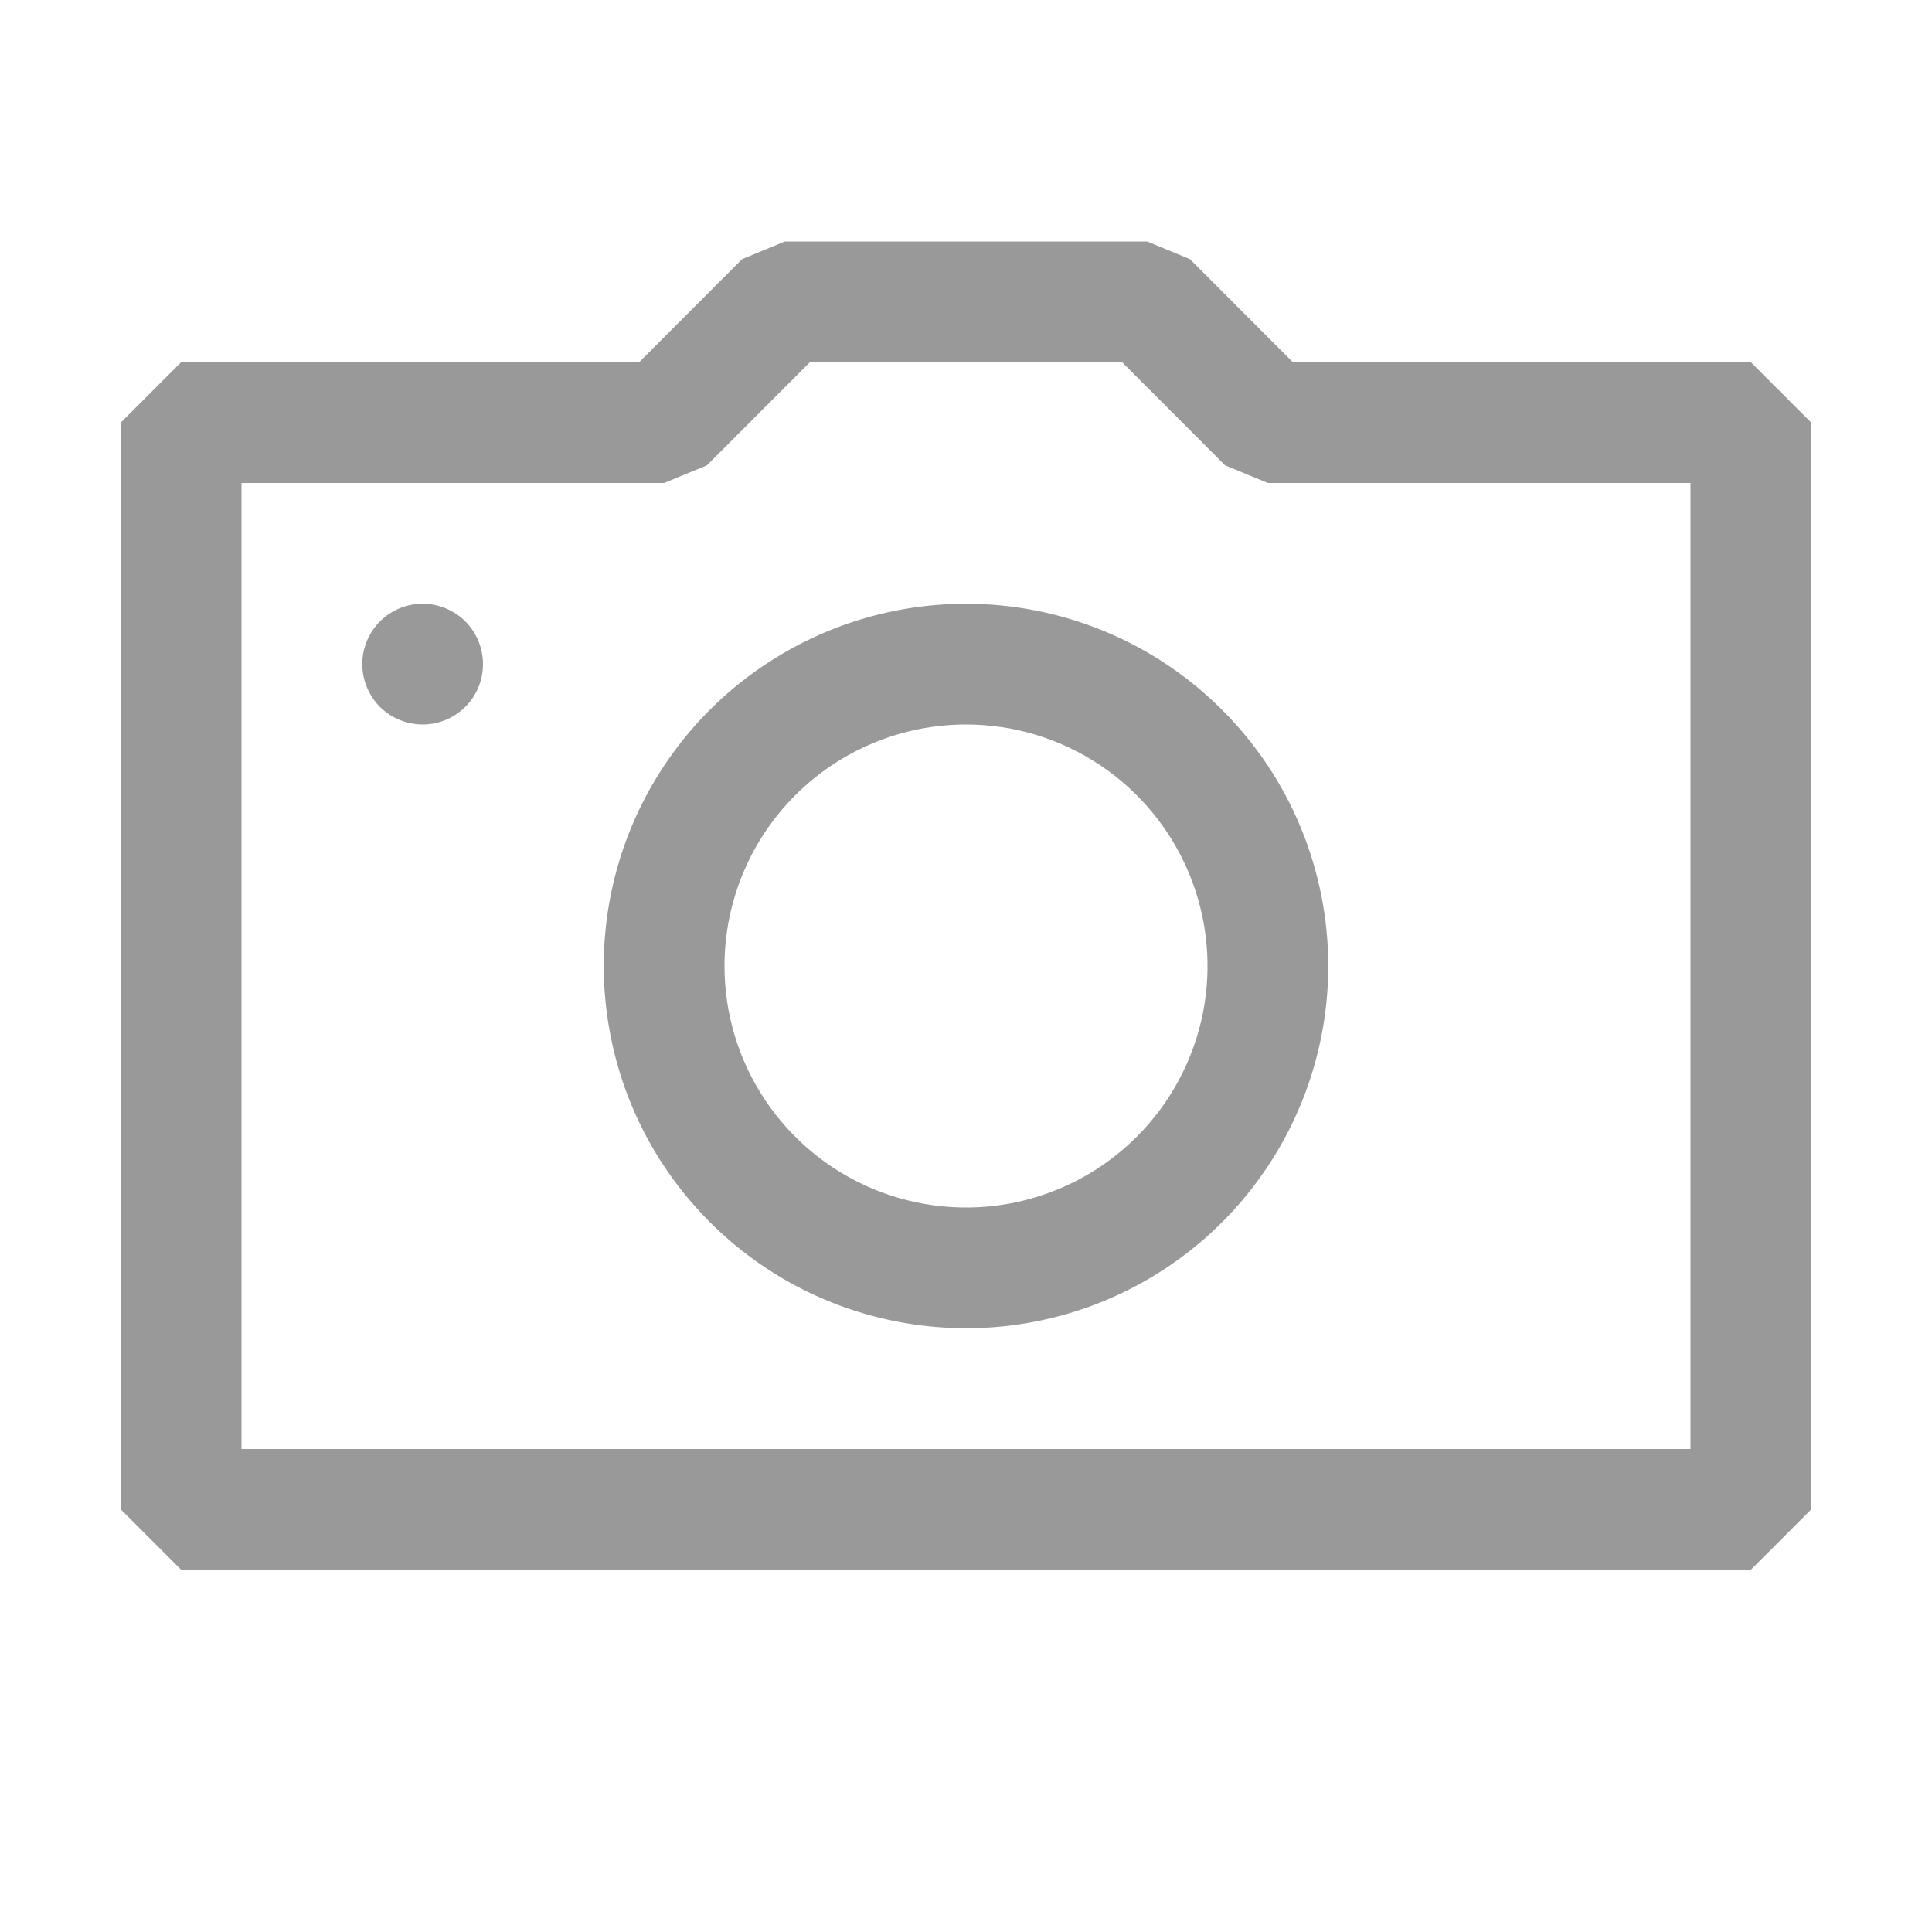
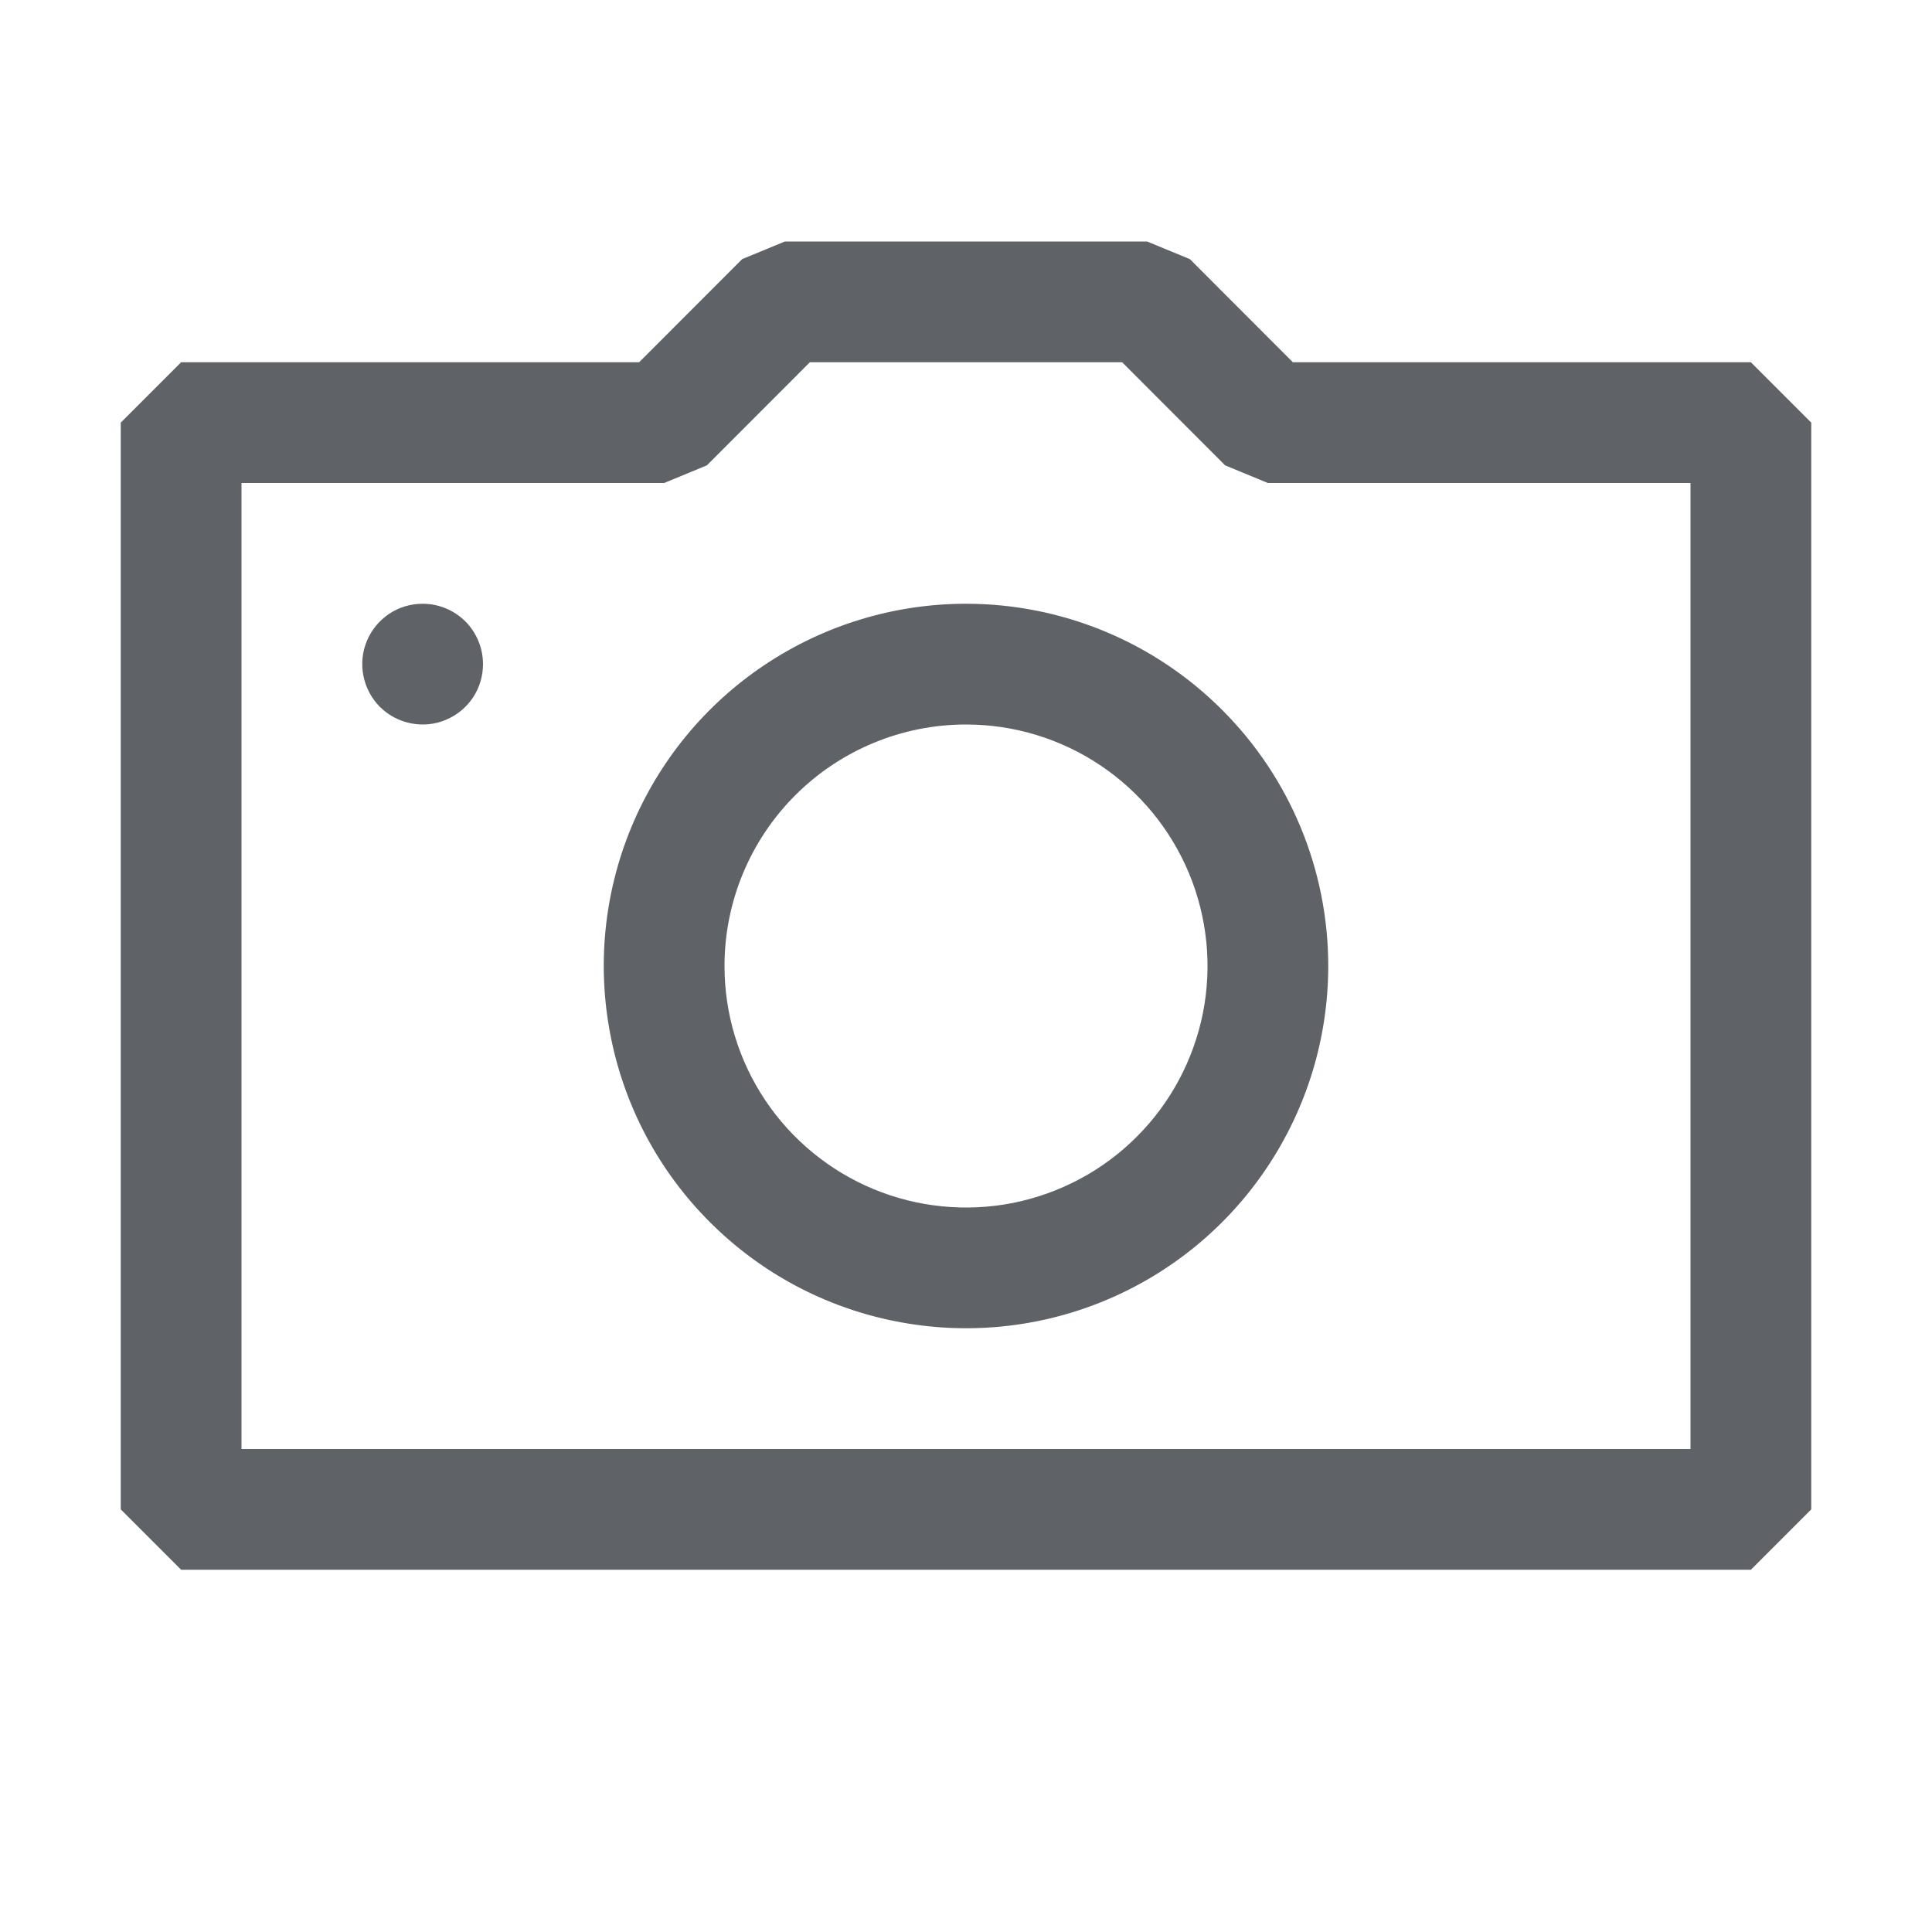
<svg xmlns="http://www.w3.org/2000/svg" width="16" height="16" viewBox="0 0 16 16" fill="none">
-   <path fill-rule="evenodd" clip-rule="evenodd" d="M10.707 3H14.5L15 3.5V12.5L14.5 13H1.5L1 12.5V3.5L1.5 3H5.293L6.146 2.146L6.5 2H9.5L9.854 2.146L10.707 3ZM2 12H14V4H10.5L10.146 3.854L9.293 3H6.707L5.854 3.854L5.5 4H2V12ZM3.5 5C3.401 5 3.304 5.029 3.222 5.084C3.14 5.139 3.076 5.217 3.038 5.309C3 5.4 2.99 5.501 3.01 5.598C3.029 5.695 3.077 5.784 3.146 5.854C3.216 5.923 3.305 5.971 3.402 5.99C3.499 6.01 3.6 6 3.691 5.962C3.783 5.924 3.861 5.86 3.916 5.778C3.971 5.696 4 5.599 4 5.5C4 5.367 3.947 5.24 3.854 5.146C3.76 5.053 3.633 5 3.5 5ZM8 6C8.396 6 8.782 6.117 9.111 6.337C9.44 6.557 9.696 6.869 9.848 7.235C9.999 7.6 10.039 8.002 9.962 8.39C9.884 8.778 9.694 9.135 9.414 9.414C9.135 9.694 8.778 9.884 8.39 9.962C8.002 10.039 7.6 9.999 7.235 9.848C6.869 9.696 6.557 9.44 6.337 9.111C6.117 8.782 6 8.396 6 8C6 7.47 6.211 6.961 6.586 6.586C6.961 6.211 7.47 6 8 6ZM8 5C7.407 5 6.827 5.176 6.333 5.506C5.84 5.835 5.455 6.304 5.228 6.852C5.001 7.4 4.942 8.003 5.058 8.585C5.173 9.167 5.459 9.702 5.879 10.121C6.298 10.541 6.833 10.827 7.415 10.942C7.997 11.058 8.6 10.999 9.148 10.772C9.696 10.545 10.165 10.16 10.494 9.667C10.824 9.173 11 8.593 11 8C11 7.204 10.684 6.441 10.121 5.879C9.559 5.316 8.796 5 8 5Z" fill="#999999" />
+   <path fill-rule="evenodd" clip-rule="evenodd" d="M10.707 3H14.5L15 3.5V12.5L14.5 13H1.5L1 12.5V3.5L1.5 3H5.293L6.146 2.146L6.5 2H9.5L9.854 2.146L10.707 3ZM2 12H14V4H10.5L10.146 3.854L9.293 3H6.707L5.854 3.854L5.5 4H2V12ZM3.5 5C3.401 5 3.304 5.029 3.222 5.084C3.14 5.139 3.076 5.217 3.038 5.309C3 5.4 2.99 5.501 3.01 5.598C3.029 5.695 3.077 5.784 3.146 5.854C3.216 5.923 3.305 5.971 3.402 5.99C3.499 6.01 3.6 6 3.691 5.962C3.783 5.924 3.861 5.86 3.916 5.778C3.971 5.696 4 5.599 4 5.5C4 5.367 3.947 5.24 3.854 5.146C3.76 5.053 3.633 5 3.5 5ZM8 6C8.396 6 8.782 6.117 9.111 6.337C9.44 6.557 9.696 6.869 9.848 7.235C9.999 7.6 10.039 8.002 9.962 8.39C9.884 8.778 9.694 9.135 9.414 9.414C9.135 9.694 8.778 9.884 8.39 9.962C8.002 10.039 7.6 9.999 7.235 9.848C6.869 9.696 6.557 9.44 6.337 9.111C6.117 8.782 6 8.396 6 8C6 7.47 6.211 6.961 6.586 6.586C6.961 6.211 7.47 6 8 6ZM8 5C7.407 5 6.827 5.176 6.333 5.506C5.84 5.835 5.455 6.304 5.228 6.852C5.001 7.4 4.942 8.003 5.058 8.585C5.173 9.167 5.459 9.702 5.879 10.121C6.298 10.541 6.833 10.827 7.415 10.942C7.997 11.058 8.6 10.999 9.148 10.772C9.696 10.545 10.165 10.16 10.494 9.667C10.824 9.173 11 8.593 11 8C11 7.204 10.684 6.441 10.121 5.879C9.559 5.316 8.796 5 8 5Z" fill="#5F6368" />
</svg>
